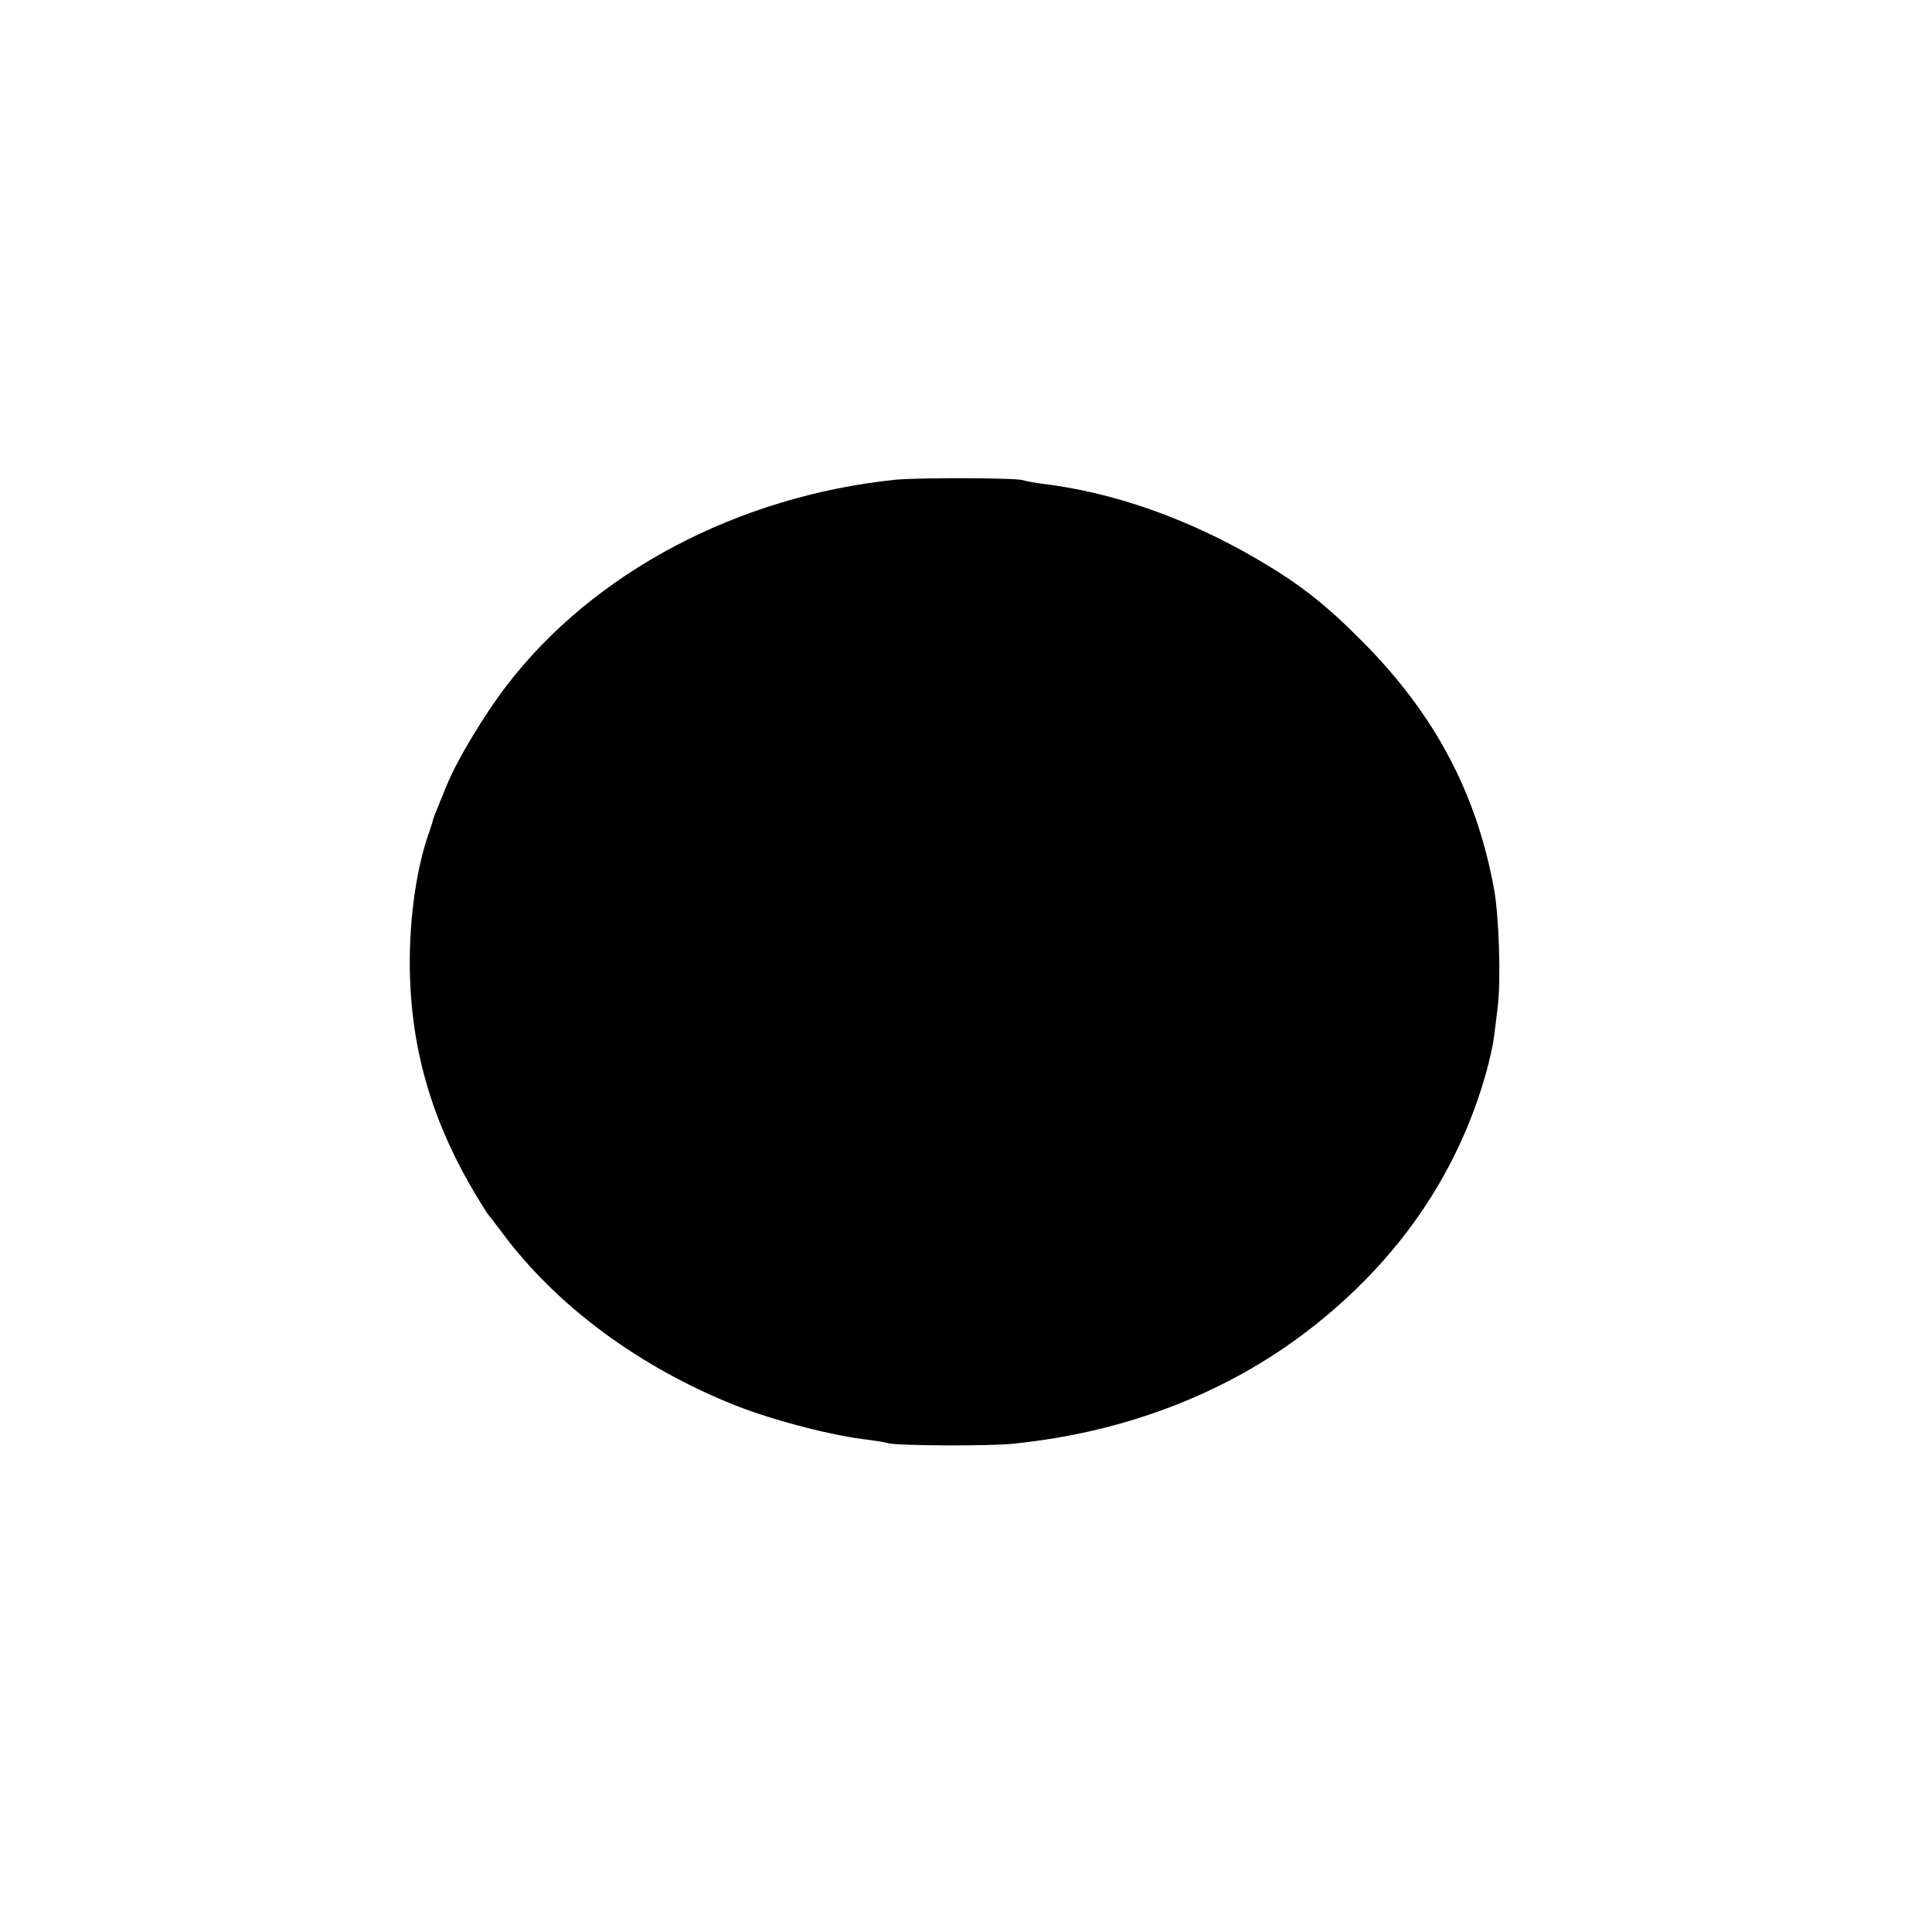
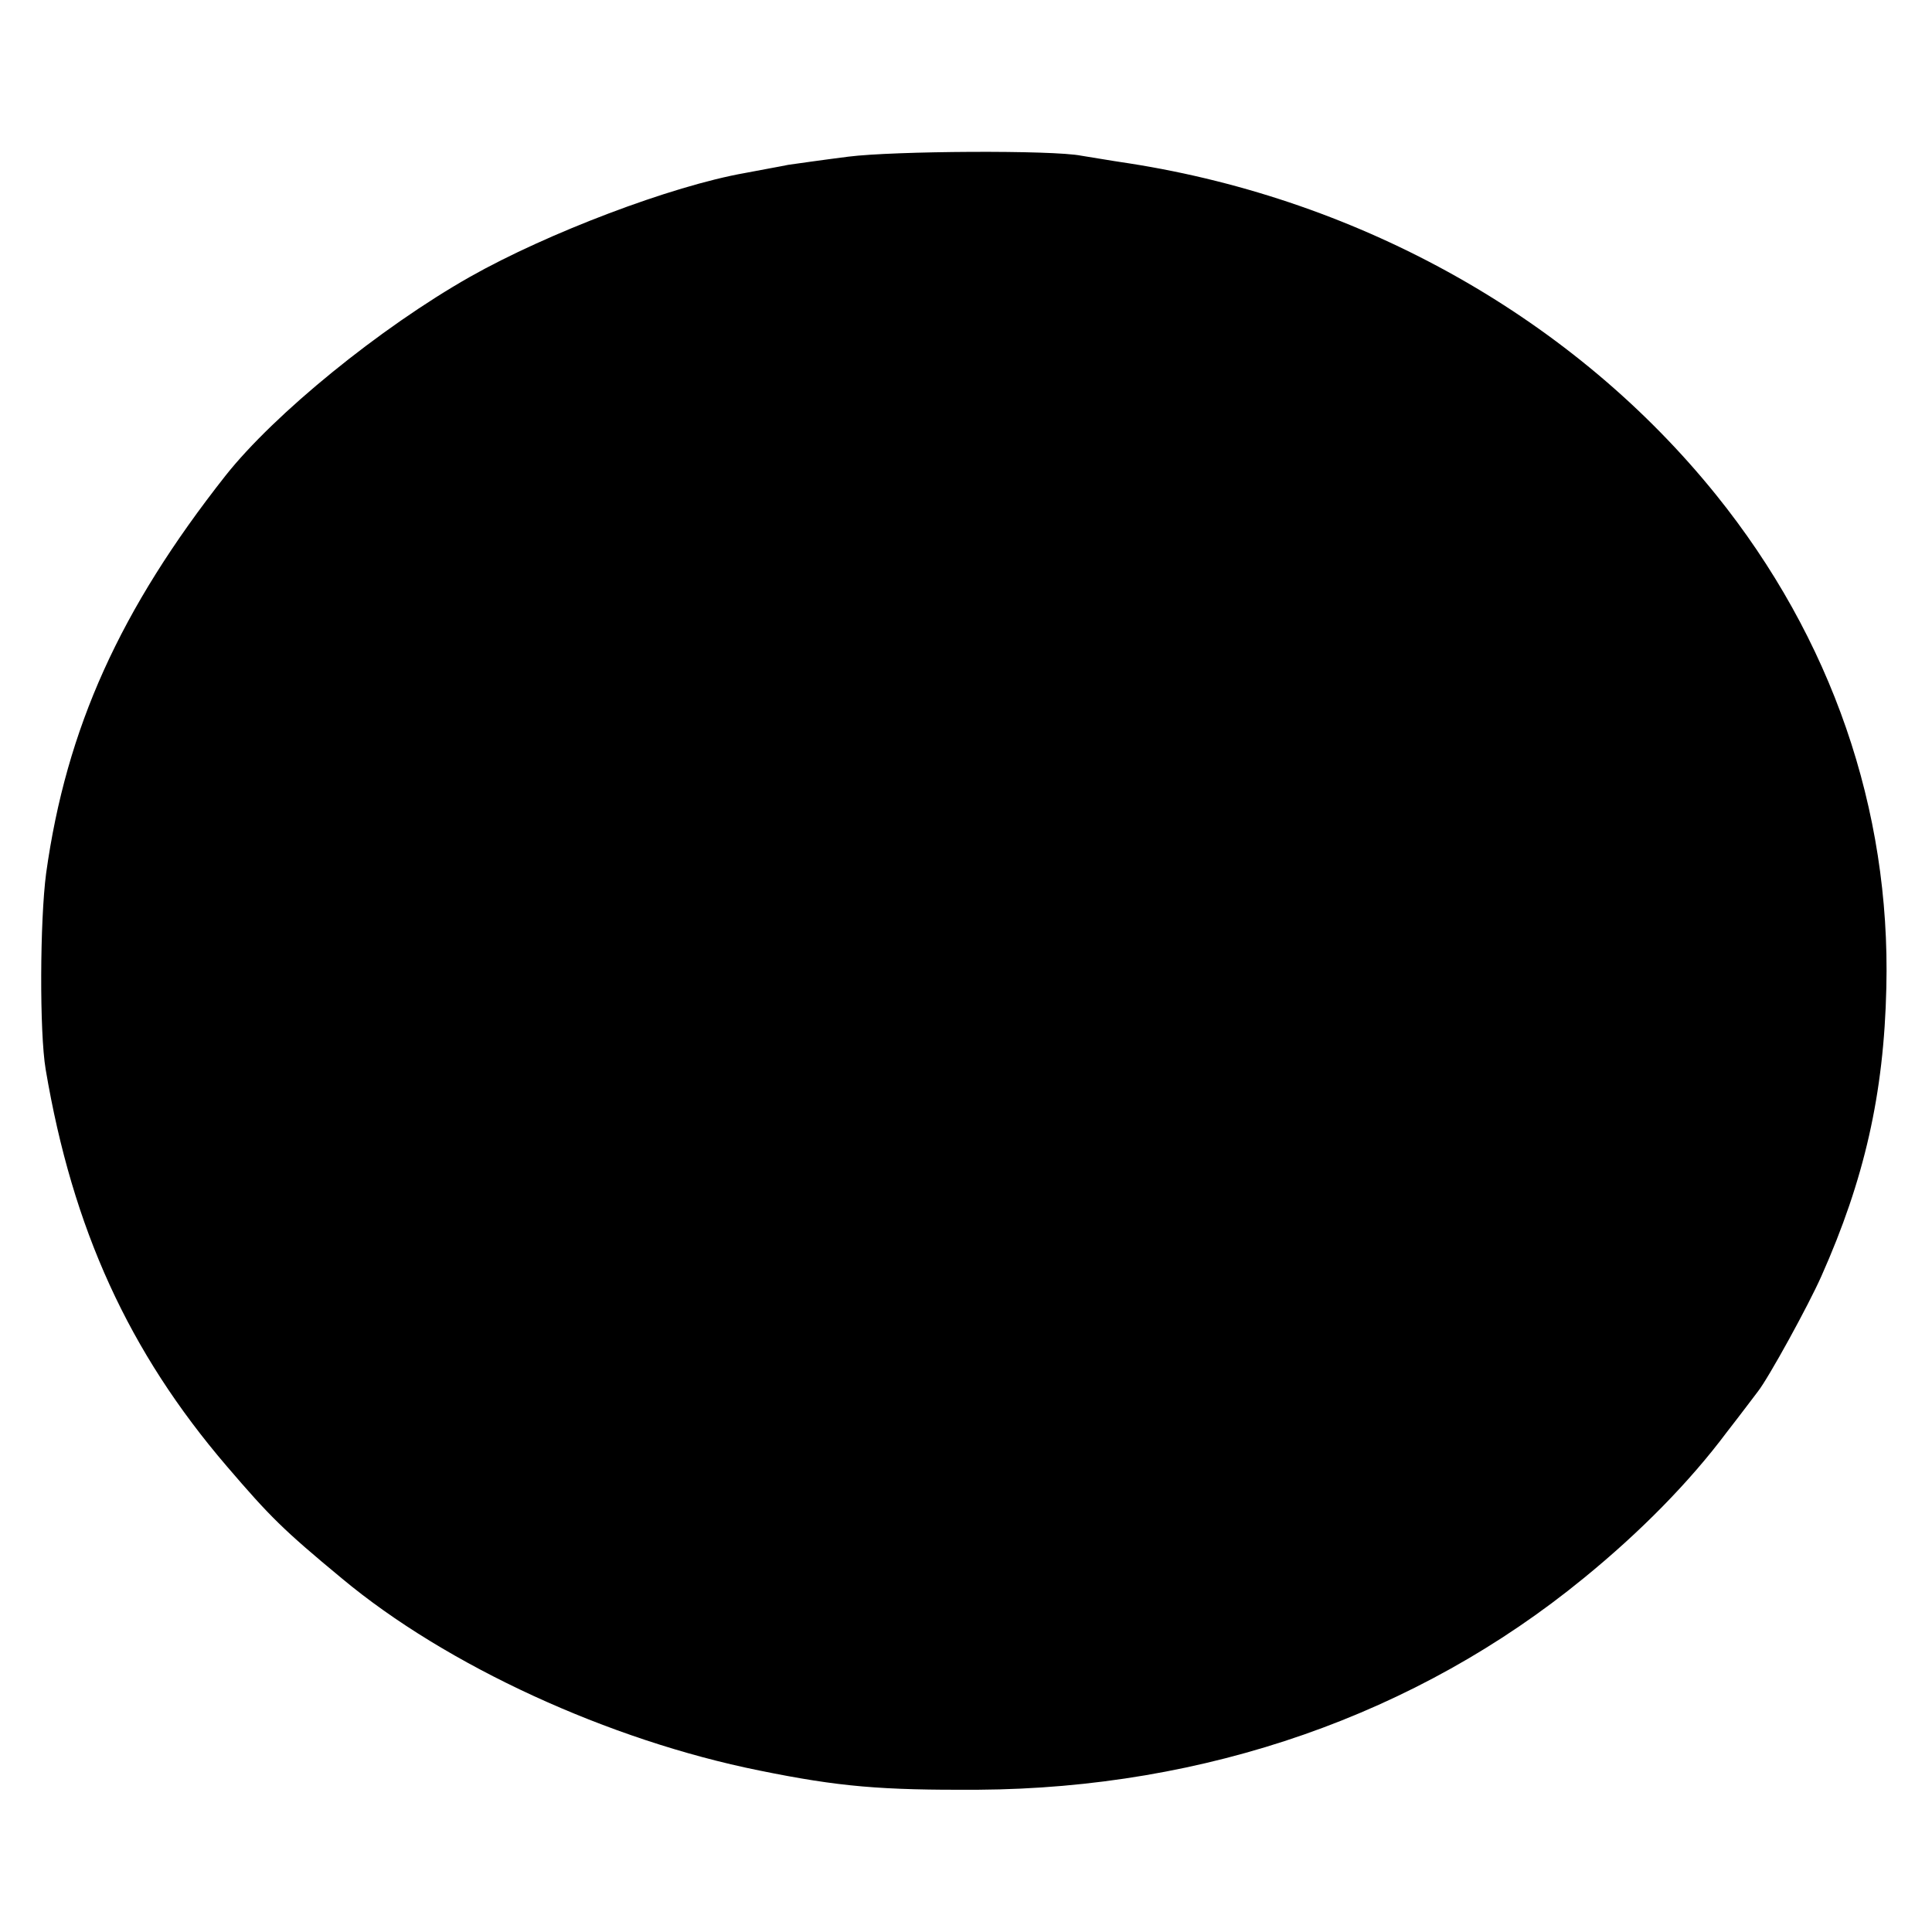
- <svg xmlns="http://www.w3.org/2000/svg" version="1.0" width="681pt" height="681pt" viewBox="0 0 681 681" preserveAspectRatio="xMidYMid meet">
-   <g transform="translate(0,681) scale(0.1,-0.1)" fill="#000000" stroke="none">
-     <path d="M3156 5119 c-556 -58 -1063 -326 -1369 -724 -80 -104 -177 -265 -214 -357 -41 -100 -46 -112 -48 -123 -1 -5 -9 -30 -18 -55 -43 -129 -67 -313 -62 -490 8 -275 83 -524 234 -775 20 -33 38 -62 41 -65 3 -3 25 -32 50 -65 192 -259 485 -475 825 -610 132 -52 343 -107 466 -120 30 -4 61 -9 69 -12 27 -9 353 -11 440 -2 407 41 776 186 1071 423 250 200 433 443 543 723 38 95 73 218 82 288 3 22 9 69 13 105 12 93 5 321 -13 418 -62 336 -207 610 -456 863 -134 136 -224 207 -370 293 -251 148 -517 242 -775 272 -27 4 -54 9 -58 11 -15 9 -370 10 -451 2z" />
+ <svg xmlns="http://www.w3.org/2000/svg" version="1.0" width="402pt" height="402pt" viewBox="0 0 402 402" preserveAspectRatio="xMidYMid meet">
+   <g transform="translate(0,402) scale(0.1,-0.1)" fill="#000000" stroke="none">
+     <path d="M1765 3694 c-55 -7 -111 -15 -125 -17 -14 -3 -54 -10 -90 -17 -153 -27 -411 -125 -572 -216 -187 -106 -407 -285 -509 -414 -219 -278 -331 -525 -373 -827 -13 -98 -14 -331 -1 -408 56 -332 173 -588 377 -826 90 -105 117 -132 239 -233 218 -182 556 -337 869 -400 167 -34 253 -41 455 -40 474 3 913 156 1260 440 119 97 221 201 298 304 32 41 61 80 65 85 22 28 105 179 132 240 89 200 130 378 135 600 9 371 -114 727 -354 1025 -294 365 -735 614 -1221 690 -41 6 -86 14 -100 16 -59 12 -391 10 -485 -2z" />
  </g>
</svg>
